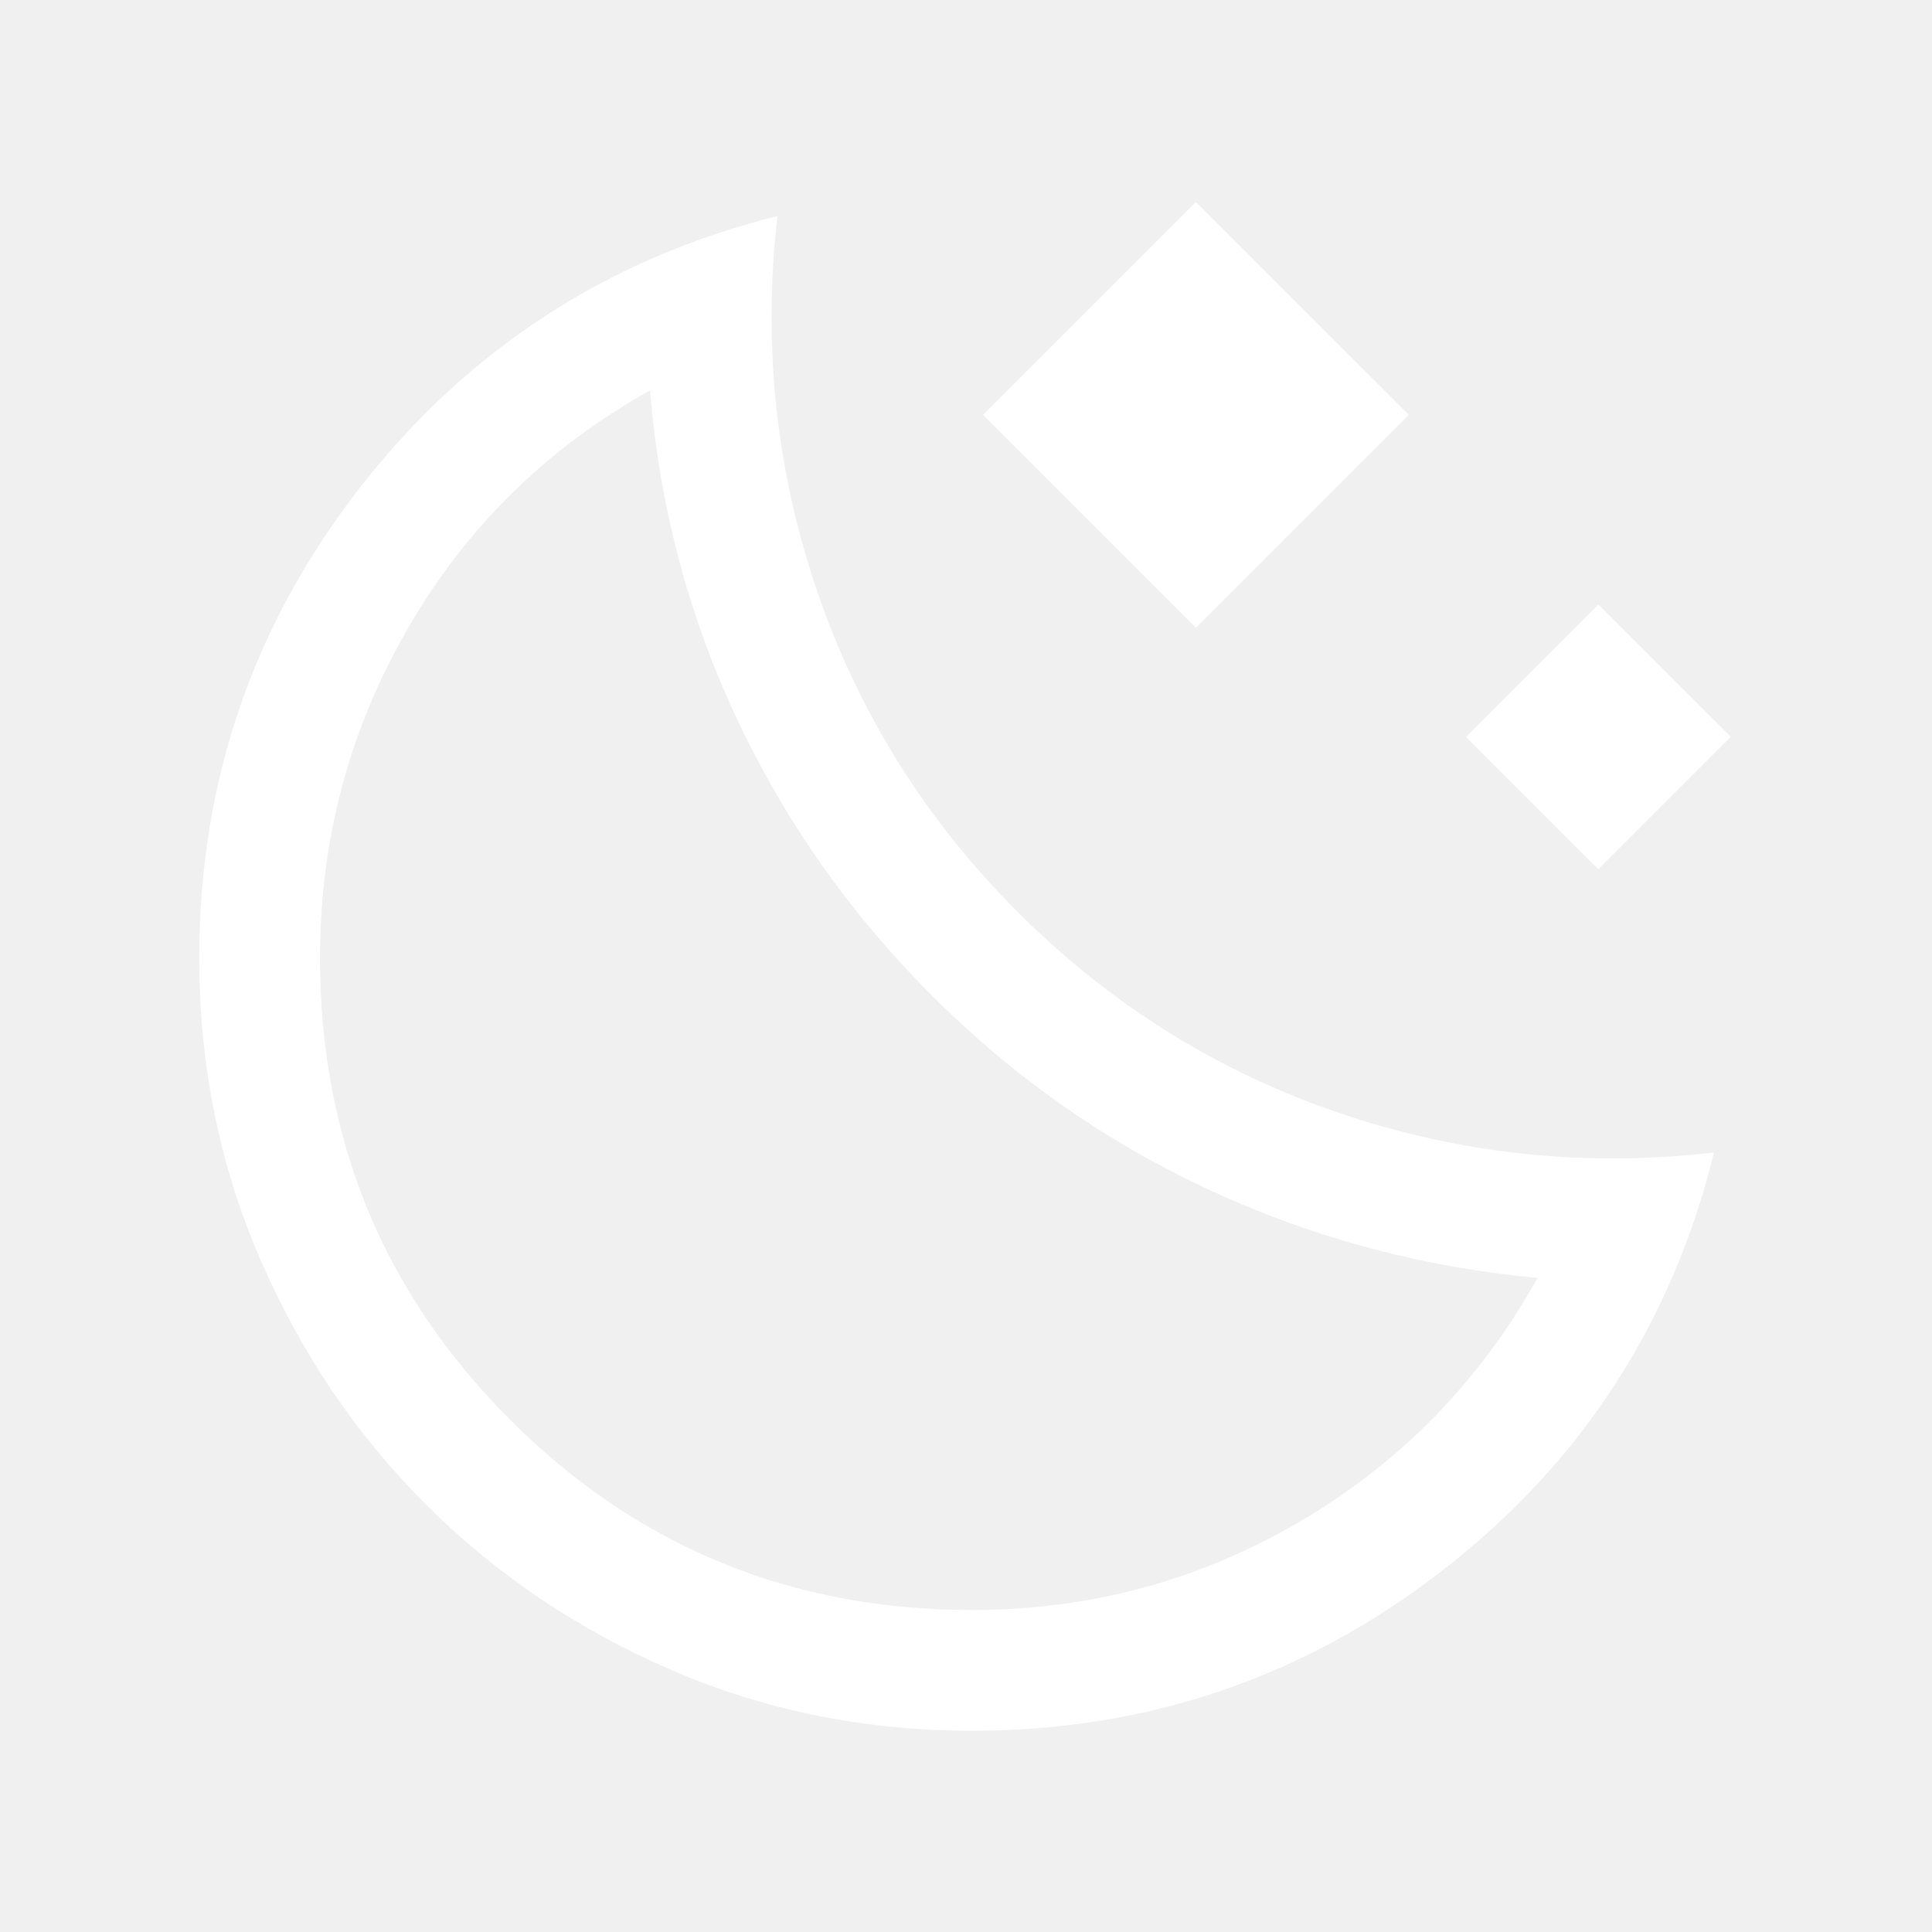
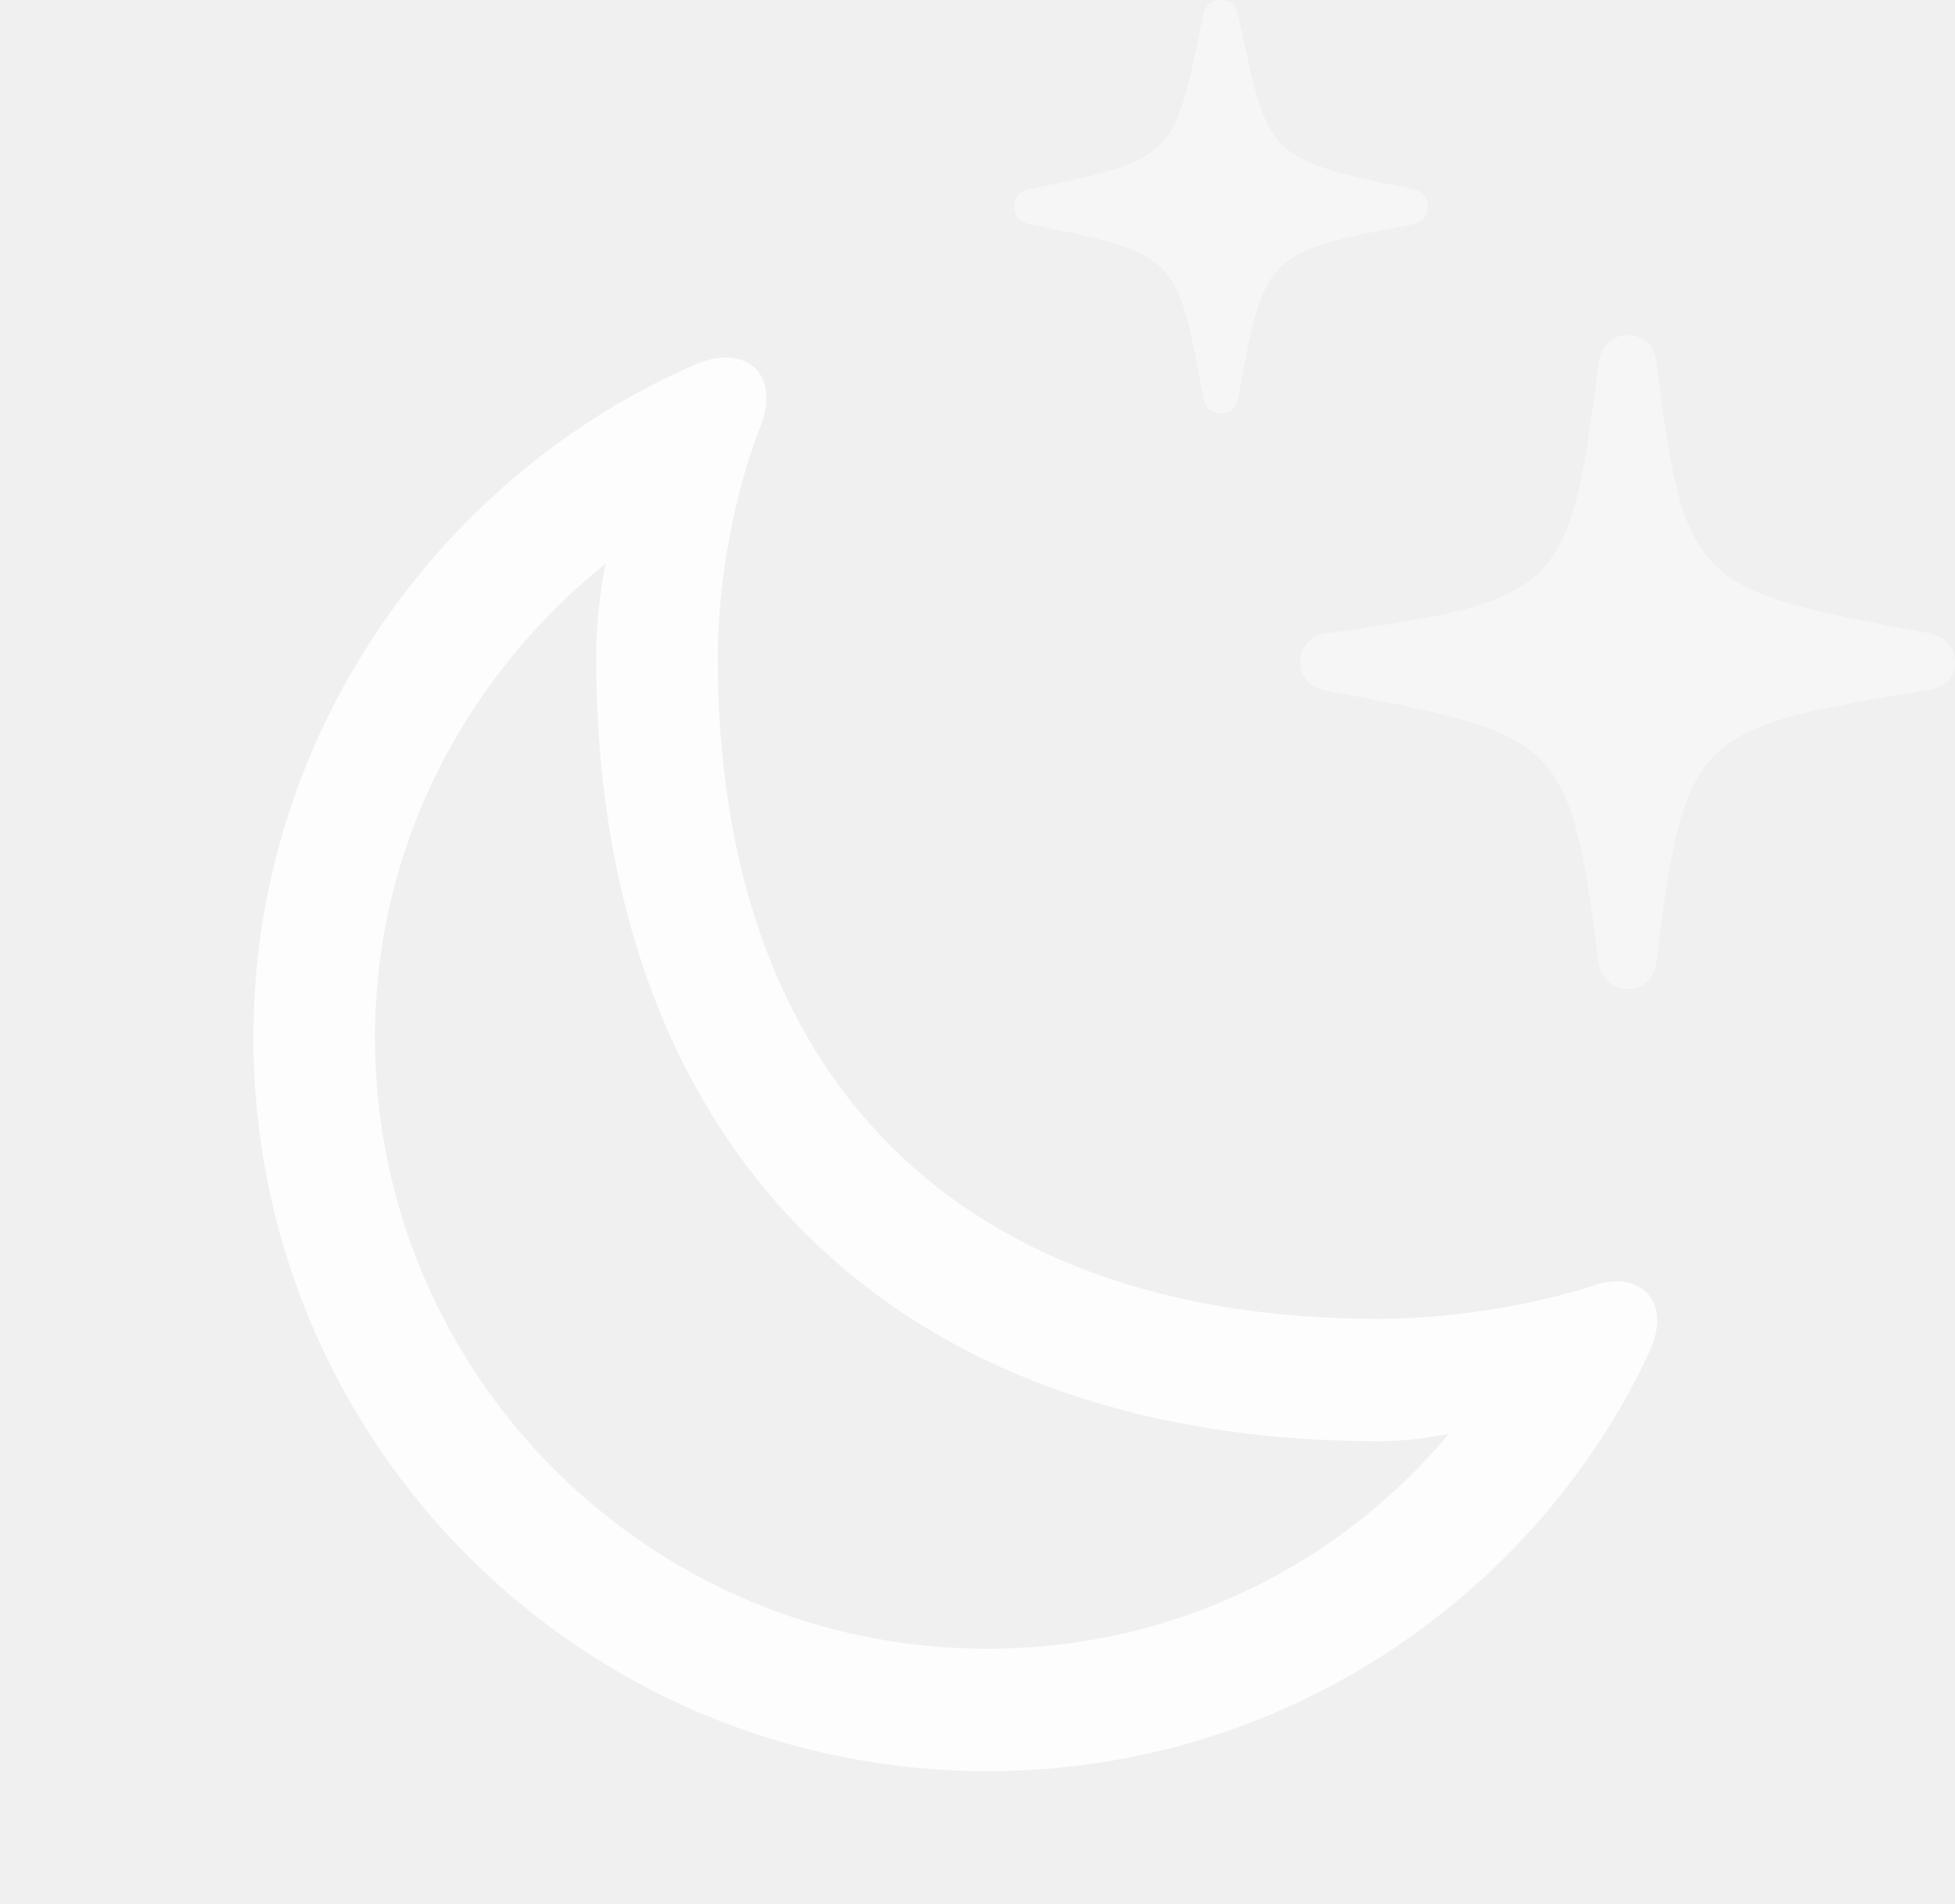
- <svg xmlns="http://www.w3.org/2000/svg" height="24px" viewBox="0 -960 960 960" width="24px" fill="#FFFFFF">
-   <path d="M594.23-648.08 488.46-753.85l105.77-105.76L700-753.85 594.23-648.08Zm200 120-65.77-65.77 65.77-65.76L860-593.85l-65.77 65.77ZM483-100q-79.77 0-149.61-30.27-69.85-30.27-121.85-82.27t-82.27-121.85Q99-404.23 99-484q0-131.38 80.12-234.04 80.11-102.65 207.19-134.65-11.08 96.31 19.84 186.77 30.93 90.46 99.62 159.15 68.69 68.69 159.15 99.62 90.46 30.92 186.77 19.84-31.38 127.08-134.35 207.19Q614.38-100 483-100Zm0-60q88 0 163-44t118-121q-86-8-163-43.69t-138-96.69q-61-61-97-137.81T323-766q-77 43-120.5 118.5T159-484q0 135 94.5 229.5T483-160Zm-20-305.38Z" />
+ <svg xmlns="http://www.w3.org/2000/svg" version="1.1" viewBox="0 0 26.941 26.238">
+   <g>
+     <rect height="26.238" opacity="0" width="26.941" x="0" y="0" />
+     <path d="M22.43 13.629C22.652 13.629 22.805 13.477 22.828 13.242C23.215 10.113 23.367 10.031 26.543 9.516C26.789 9.48 26.941 9.352 26.941 9.129C26.941 8.906 26.789 8.766 26.59 8.73C23.391 8.121 23.215 8.133 22.828 5.004C22.805 4.77 22.652 4.617 22.43 4.617C22.219 4.617 22.066 4.77 22.031 4.992C21.633 8.168 21.516 8.273 18.27 8.73C18.07 8.754 17.918 8.906 17.918 9.129C17.918 9.34 18.07 9.48 18.27 9.516C21.516 10.137 21.621 10.137 22.031 13.266C22.066 13.477 22.219 13.629 22.43 13.629ZM16.828 5.695C16.969 5.695 17.039 5.613 17.062 5.484C17.426 3.527 17.414 3.48 19.453 3.094C19.582 3.07 19.676 2.988 19.676 2.848C19.676 2.707 19.582 2.625 19.453 2.602C17.414 2.191 17.484 2.145 17.062 0.211C17.039 0.082 16.969 0 16.828 0C16.688 0 16.605 0.082 16.582 0.211C16.172 2.145 16.242 2.191 14.203 2.602C14.062 2.625 13.98 2.707 13.98 2.848C13.98 2.988 14.062 3.07 14.203 3.094C16.242 3.504 16.219 3.527 16.582 5.484C16.605 5.613 16.688 5.695 16.828 5.695Z" fill="white" fill-opacity="0.425" />
+     <path d="M13.605 24.41C17.812 24.41 21.223 21.867 22.723 18.645C23.051 17.953 22.629 17.508 21.984 17.707C21.27 17.953 20.086 18.176 18.996 18.176C13.207 18.176 9.891 14.859 9.891 9.059C9.891 7.98 10.137 6.738 10.477 5.883C10.77 5.145 10.266 4.723 9.574 5.027C6.117 6.527 3.492 10.078 3.492 14.297C3.492 19.887 8.016 24.41 13.605 24.41ZM13.605 22.723C8.953 22.723 5.168 18.949 5.168 14.297C5.168 11.555 6.516 9.234 8.344 7.77C8.262 8.203 8.215 8.613 8.215 9.059C8.215 15.785 12.27 19.863 18.996 19.863C19.348 19.863 19.688 19.816 19.969 19.758C18.492 21.527 16.23 22.723 13.605 22.723Z" fill="white" fill-opacity="0.85" />
+   </g>
</svg>
